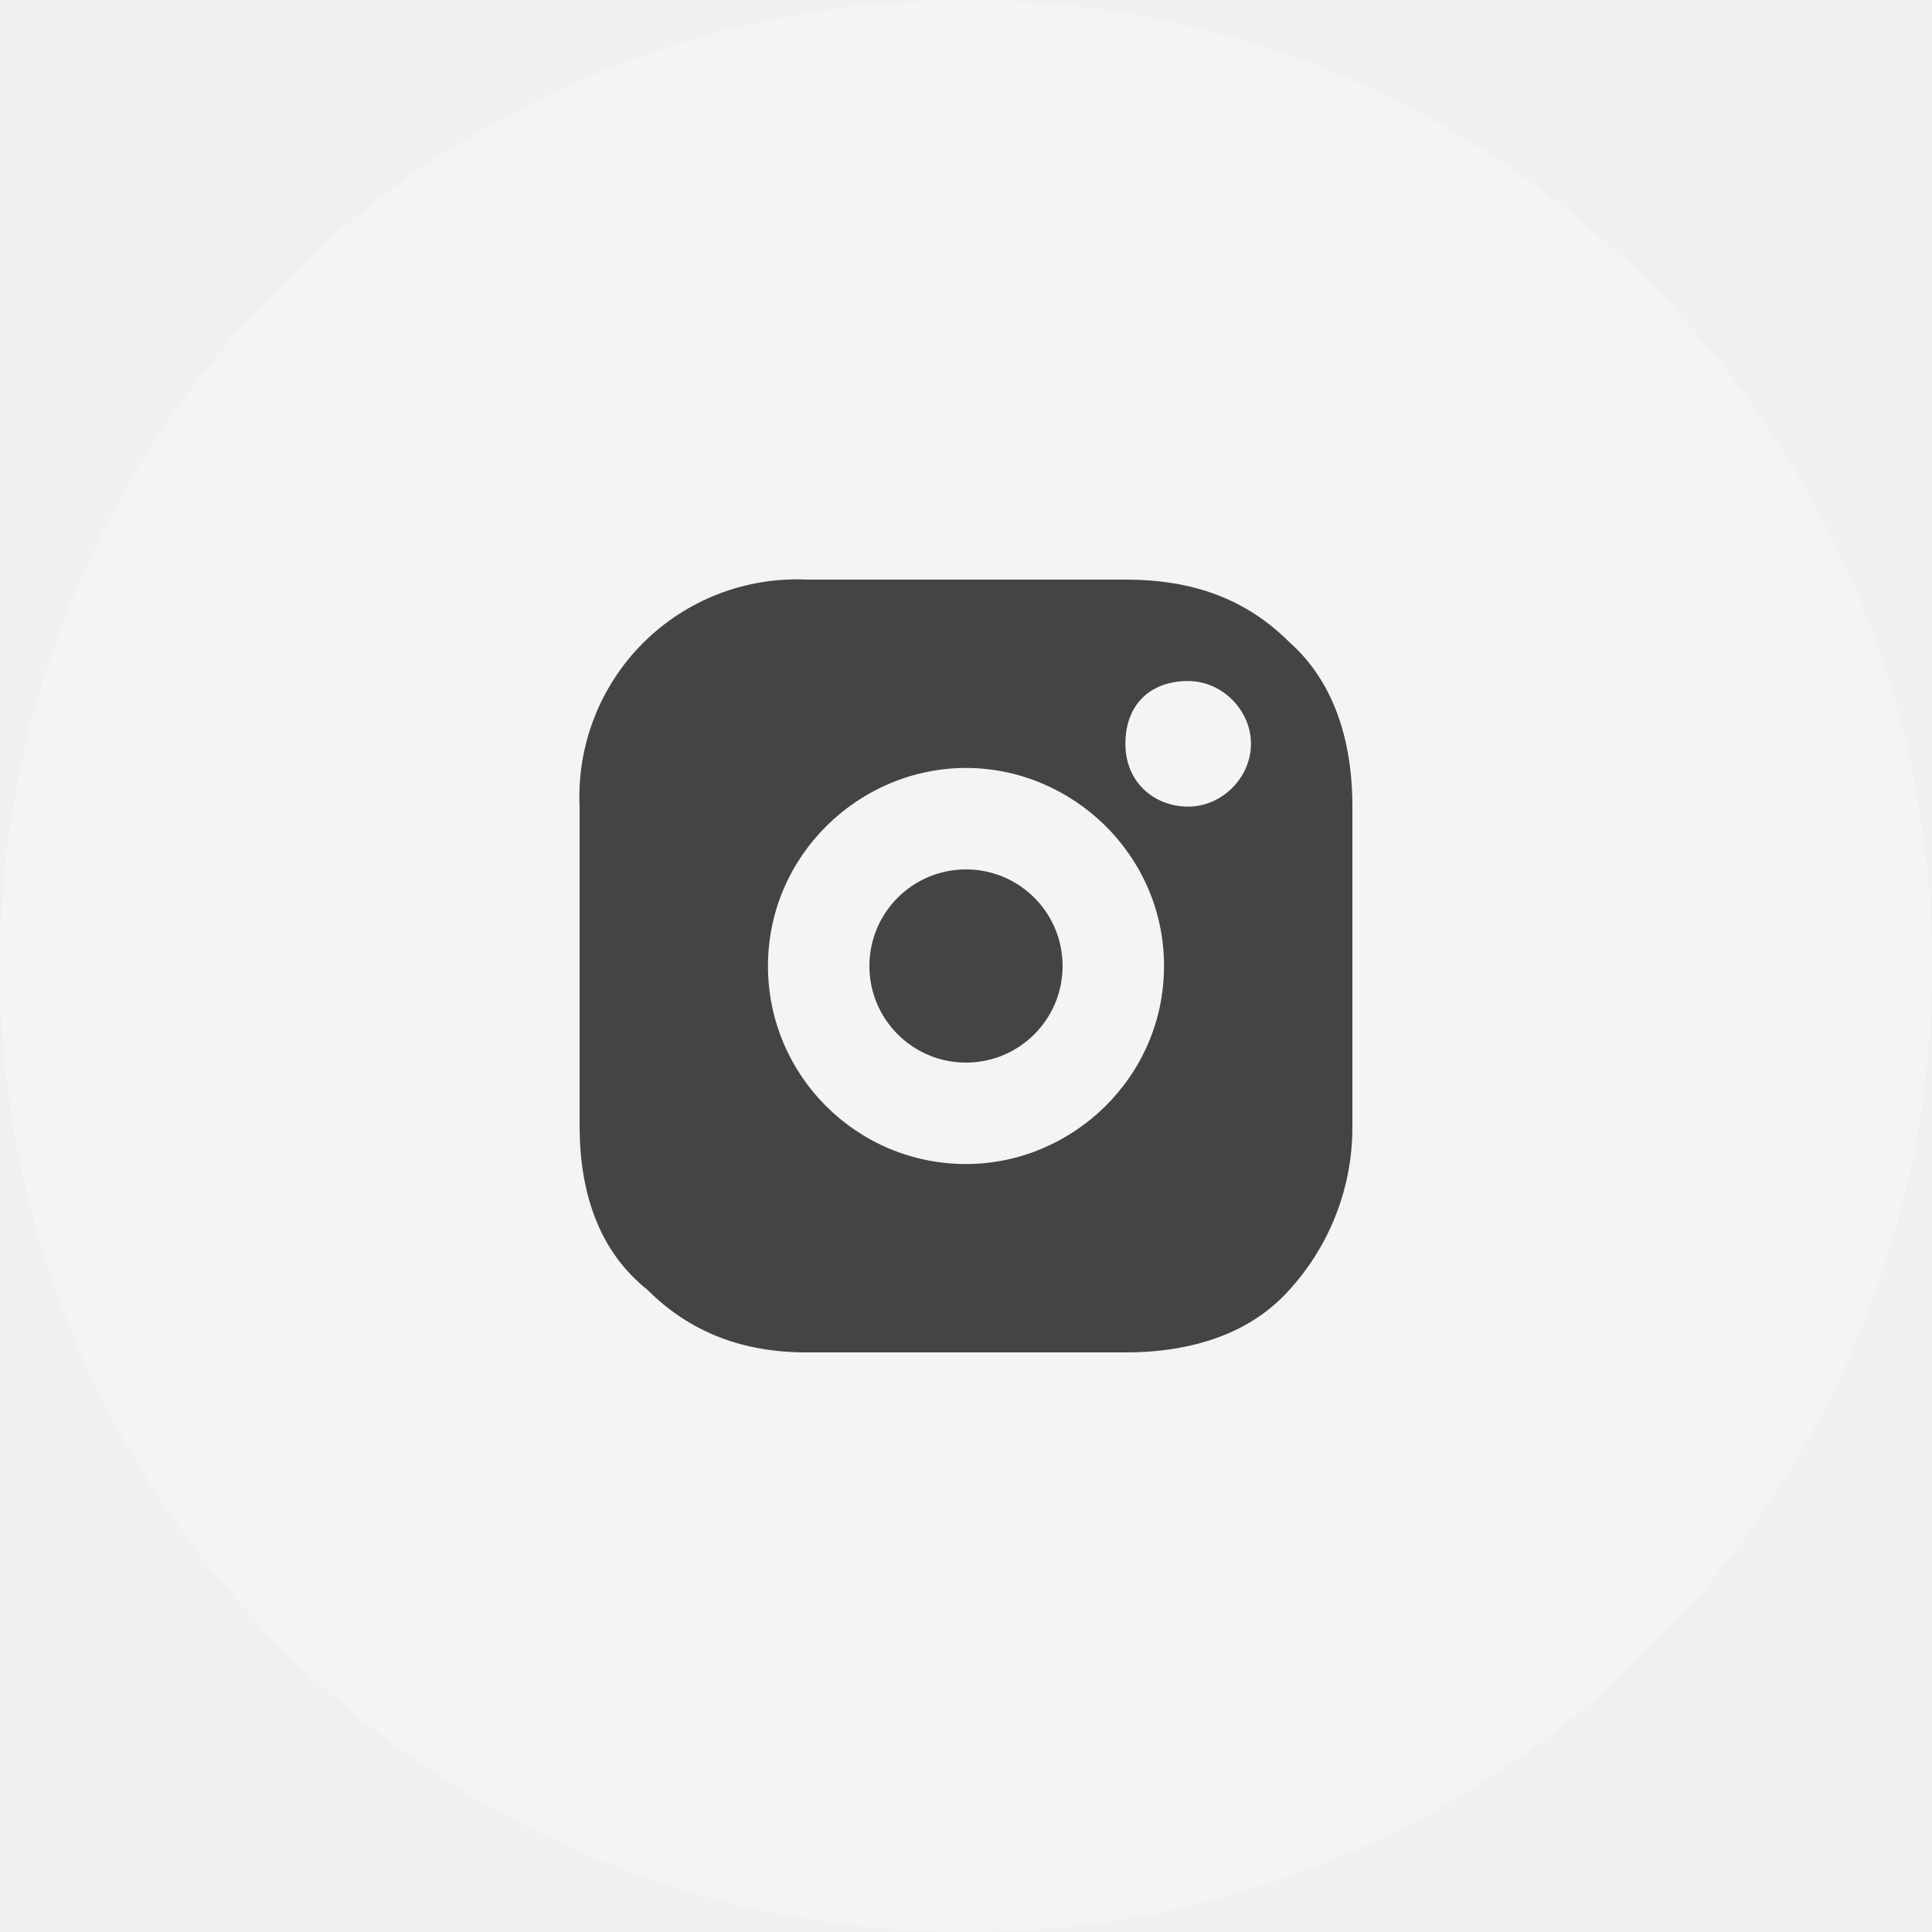
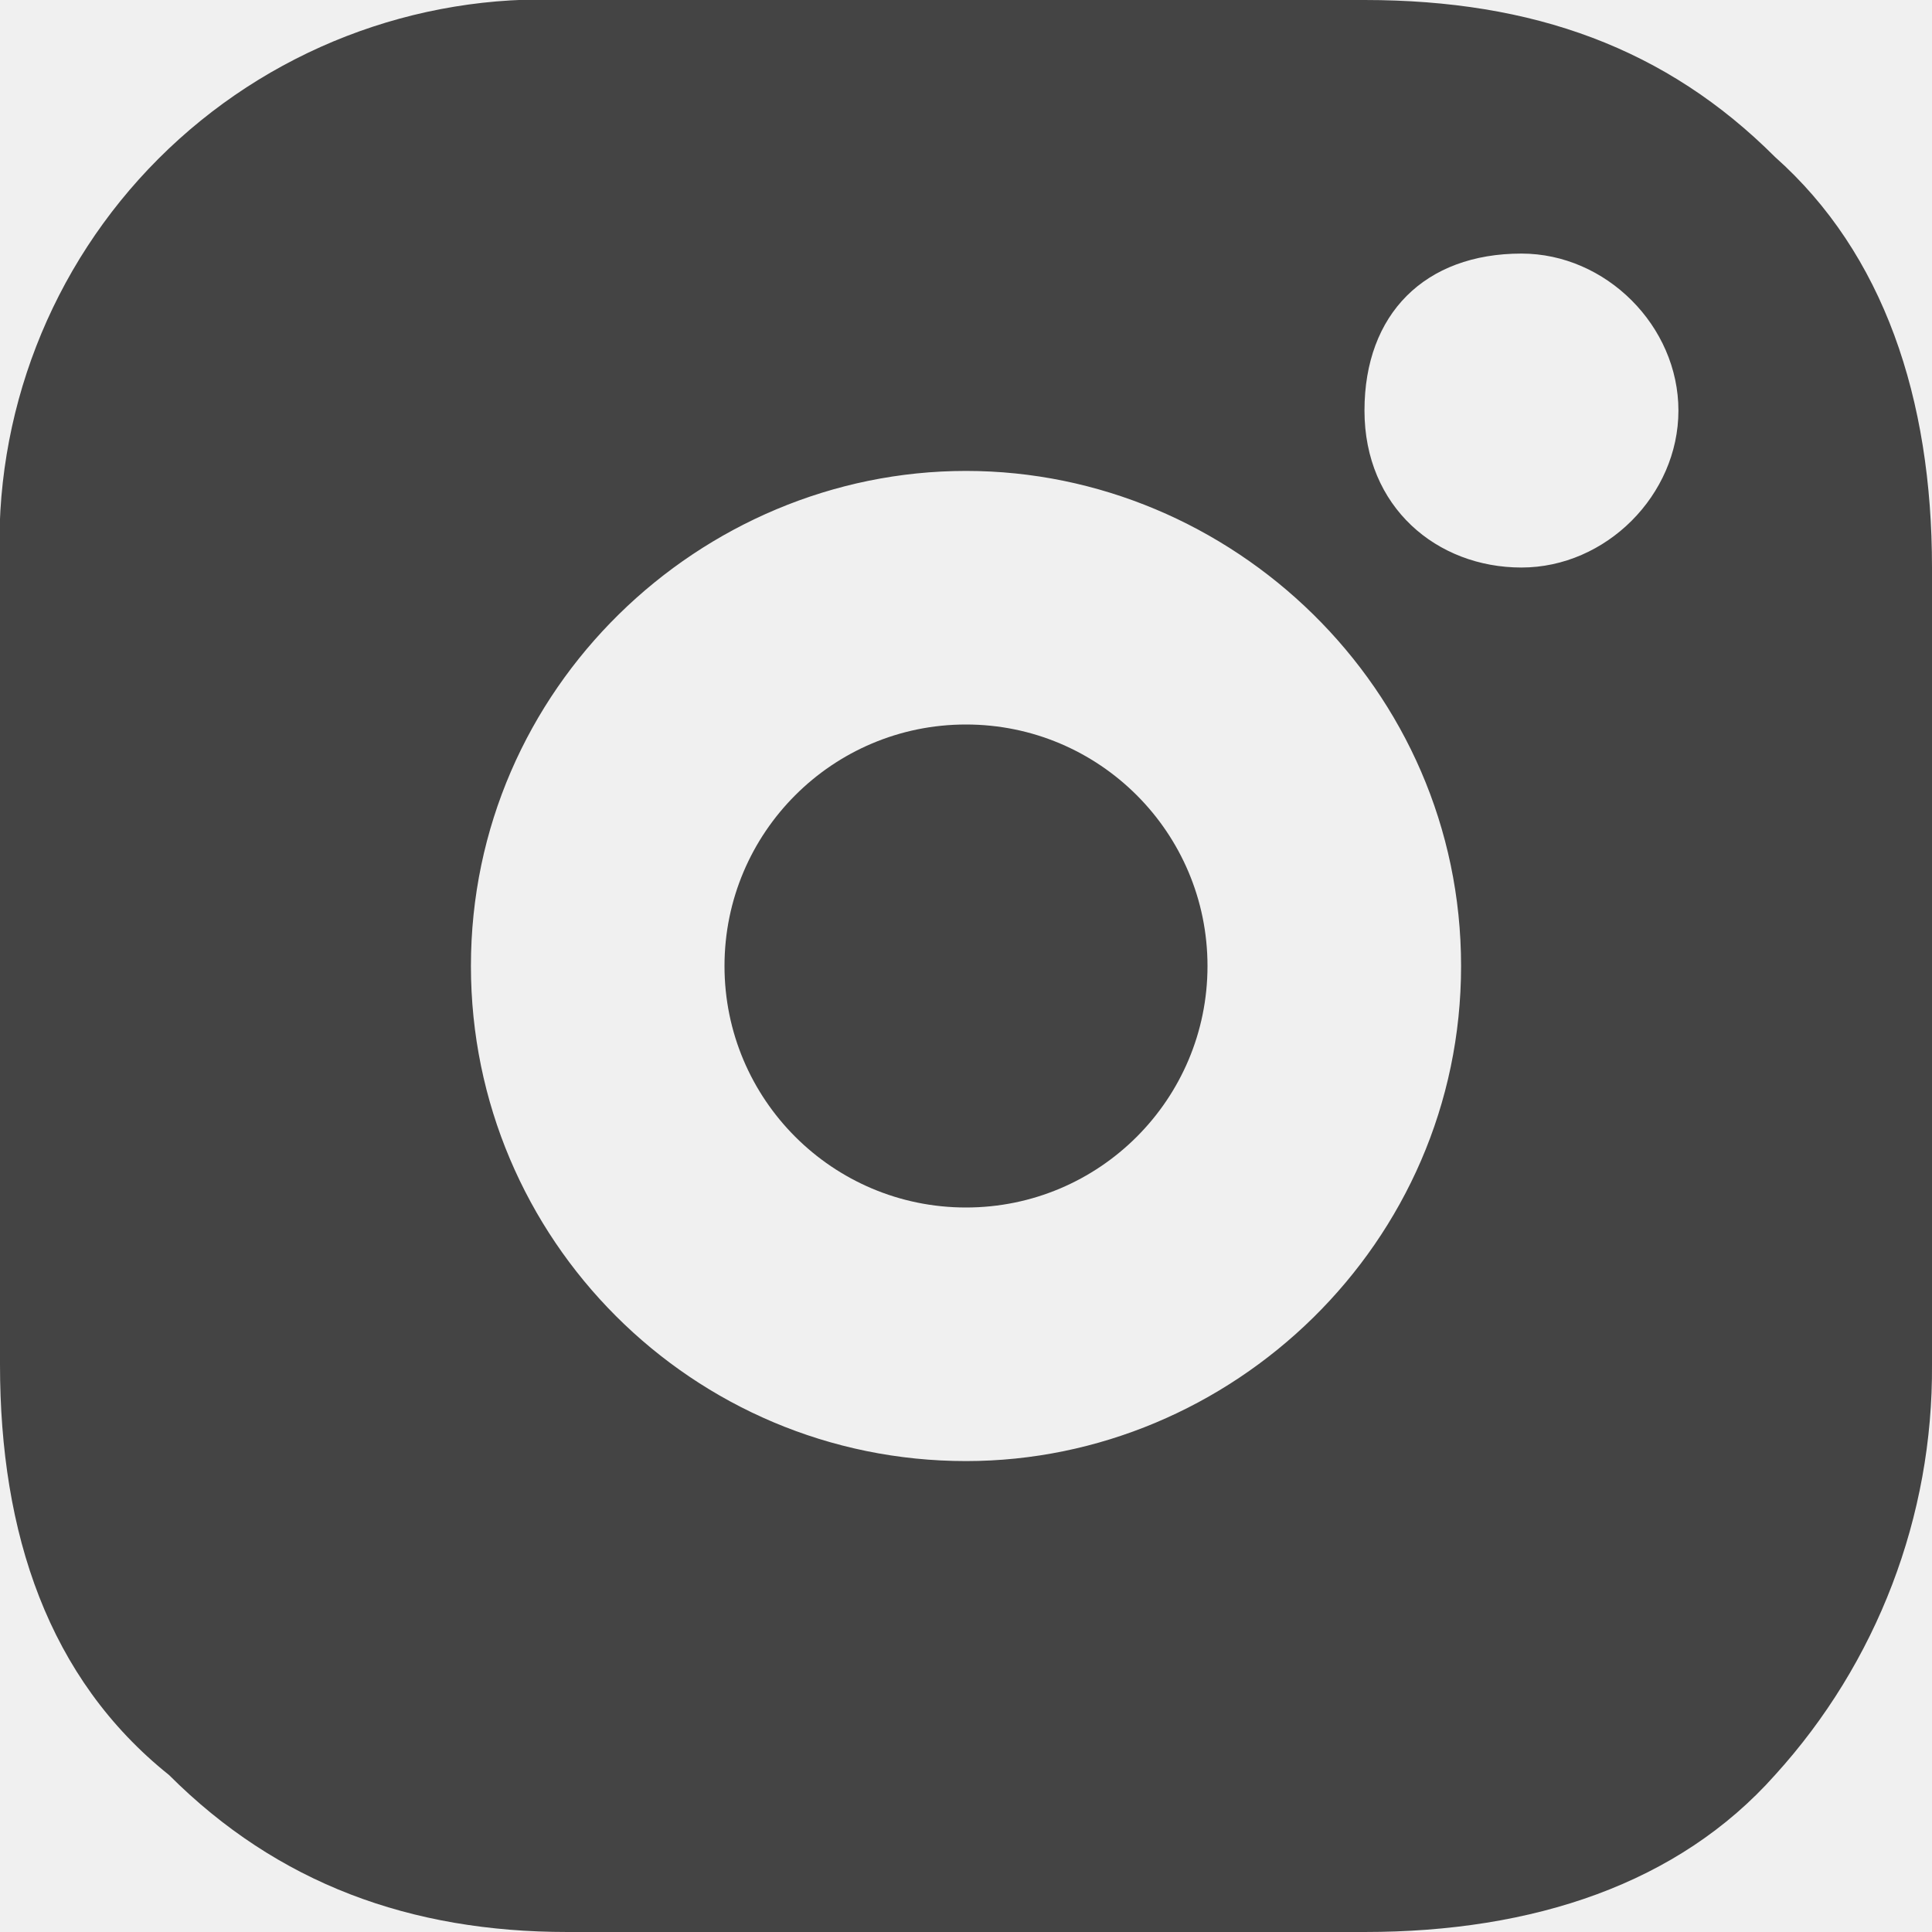
- <svg xmlns="http://www.w3.org/2000/svg" width="40" height="40" fill="none">
-   <circle cx="20" cy="20" r="20" fill="#fff" fill-opacity=".3" />
-   <path d="M20 22a2 2 0 1 0 0-4 2 2 0 0 0 0 4Z" fill="#444" />
-   <path d="M26.7 13.3c-.9-.9-2-1.3-3.4-1.3h-6.6a4.5 4.5 0 0 0-4.7 4.7v6.6c0 1.4.4 2.6 1.4 3.4.9.9 2 1.3 3.3 1.3h6.6c1.4 0 2.6-.4 3.4-1.3a5 5 0 0 0 1.3-3.4v-6.6c0-1.4-.4-2.6-1.3-3.4ZM20 24.1a4.1 4.1 0 0 1-4.1-4.1c0-2.3 1.9-4.1 4.1-4.1 2.2 0 4.1 1.8 4.1 4.1s-1.9 4.1-4.1 4.1Zm4.6-7.4c-.7 0-1.3-.5-1.3-1.3s.5-1.3 1.3-1.3c.7 0 1.3.6 1.3 1.3 0 .7-.6 1.3-1.3 1.3Z" fill="#444" />
+ <svg xmlns="http://www.w3.org/2000/svg" width="16" height="16" fill="none">
+   <path d="M8 10a2 2 0 1 0 0-4 2 2 0 0 0 0 4Z" fill="#444" />
+   <path d="M14.7 1.3c-.9-.9-2-1.3-3.4-1.3H4.7A4.5 4.5 0 0 0 0 4.7v6.6c0 1.4.4 2.6 1.4 3.4.9.9 2 1.3 3.3 1.3h6.6c1.4 0 2.6-.4 3.4-1.3a5 5 0 0 0 1.3-3.4V4.7c0-1.4-.4-2.6-1.3-3.4ZM8 12.1A4.1 4.1 0 0 1 3.9 8c0-2.3 1.9-4.1 4.1-4.1 2.2 0 4.1 1.8 4.1 4.1s-1.9 4.1-4.1 4.1Zm4.6-7.4c-.7 0-1.3-.5-1.3-1.3s.5-1.3 1.3-1.3c.7 0 1.3.6 1.3 1.3 0 .7-.6 1.3-1.3 1.3Z" fill="#444" />
</svg>
